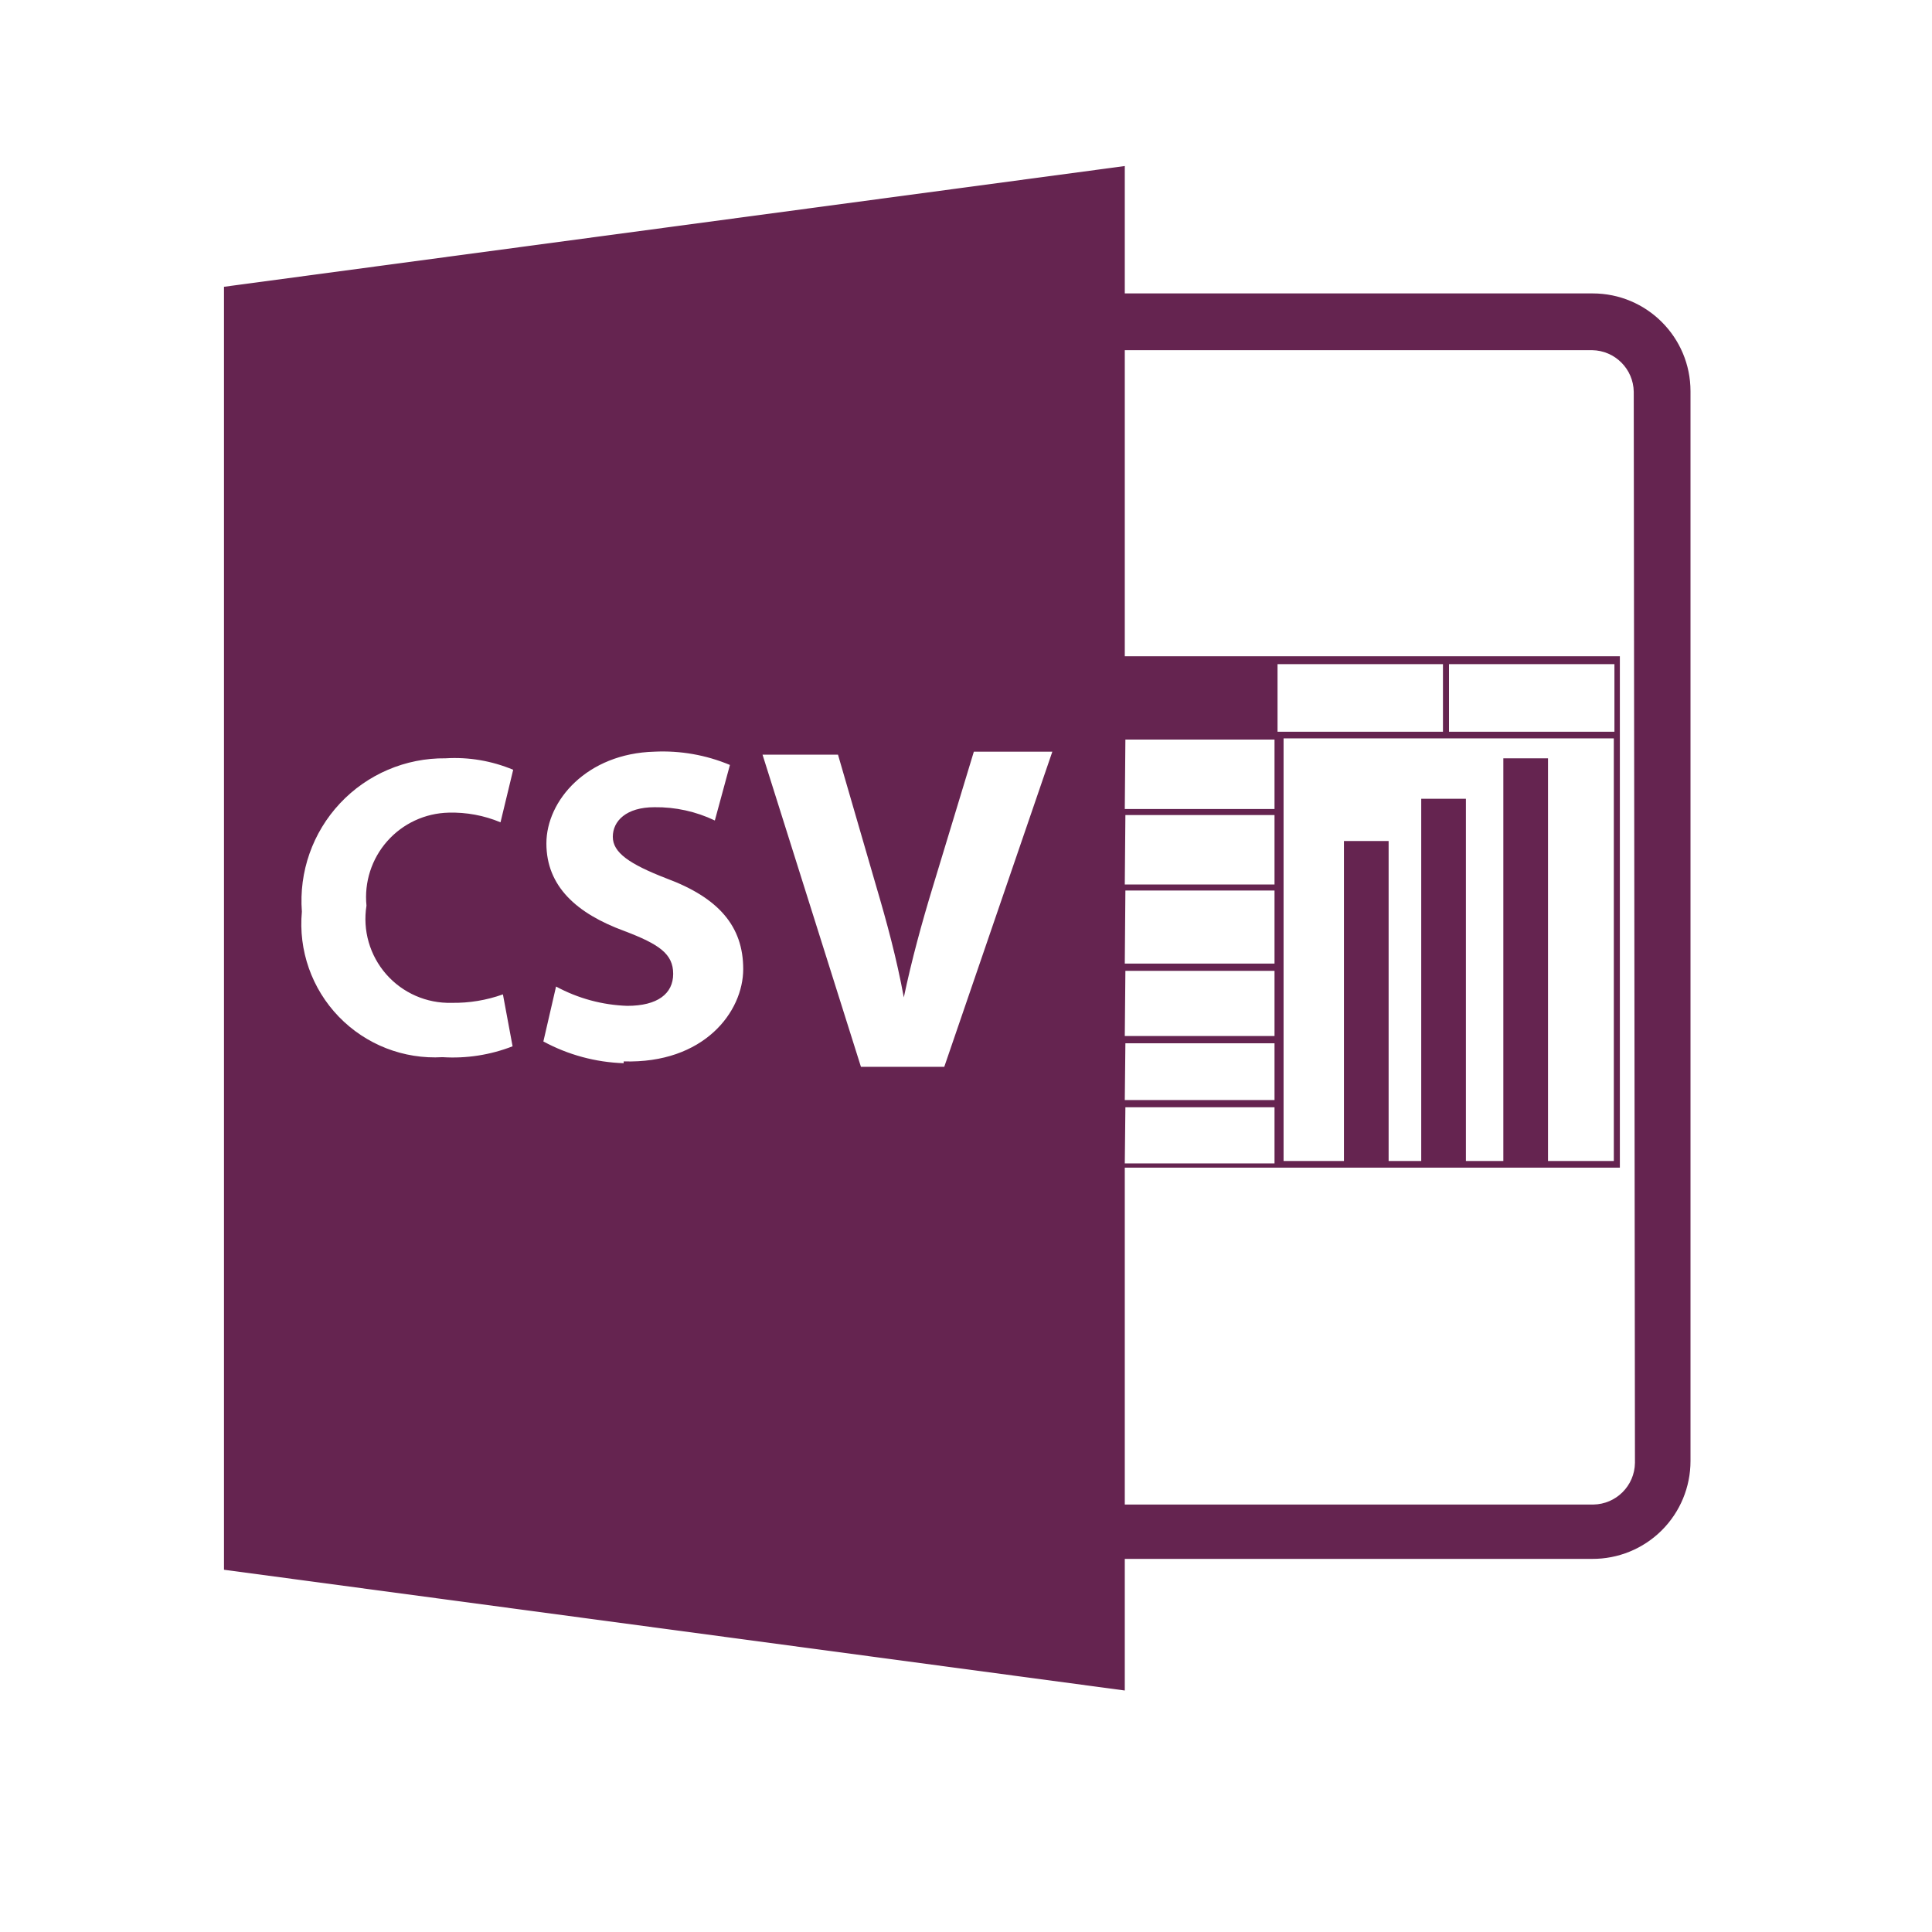
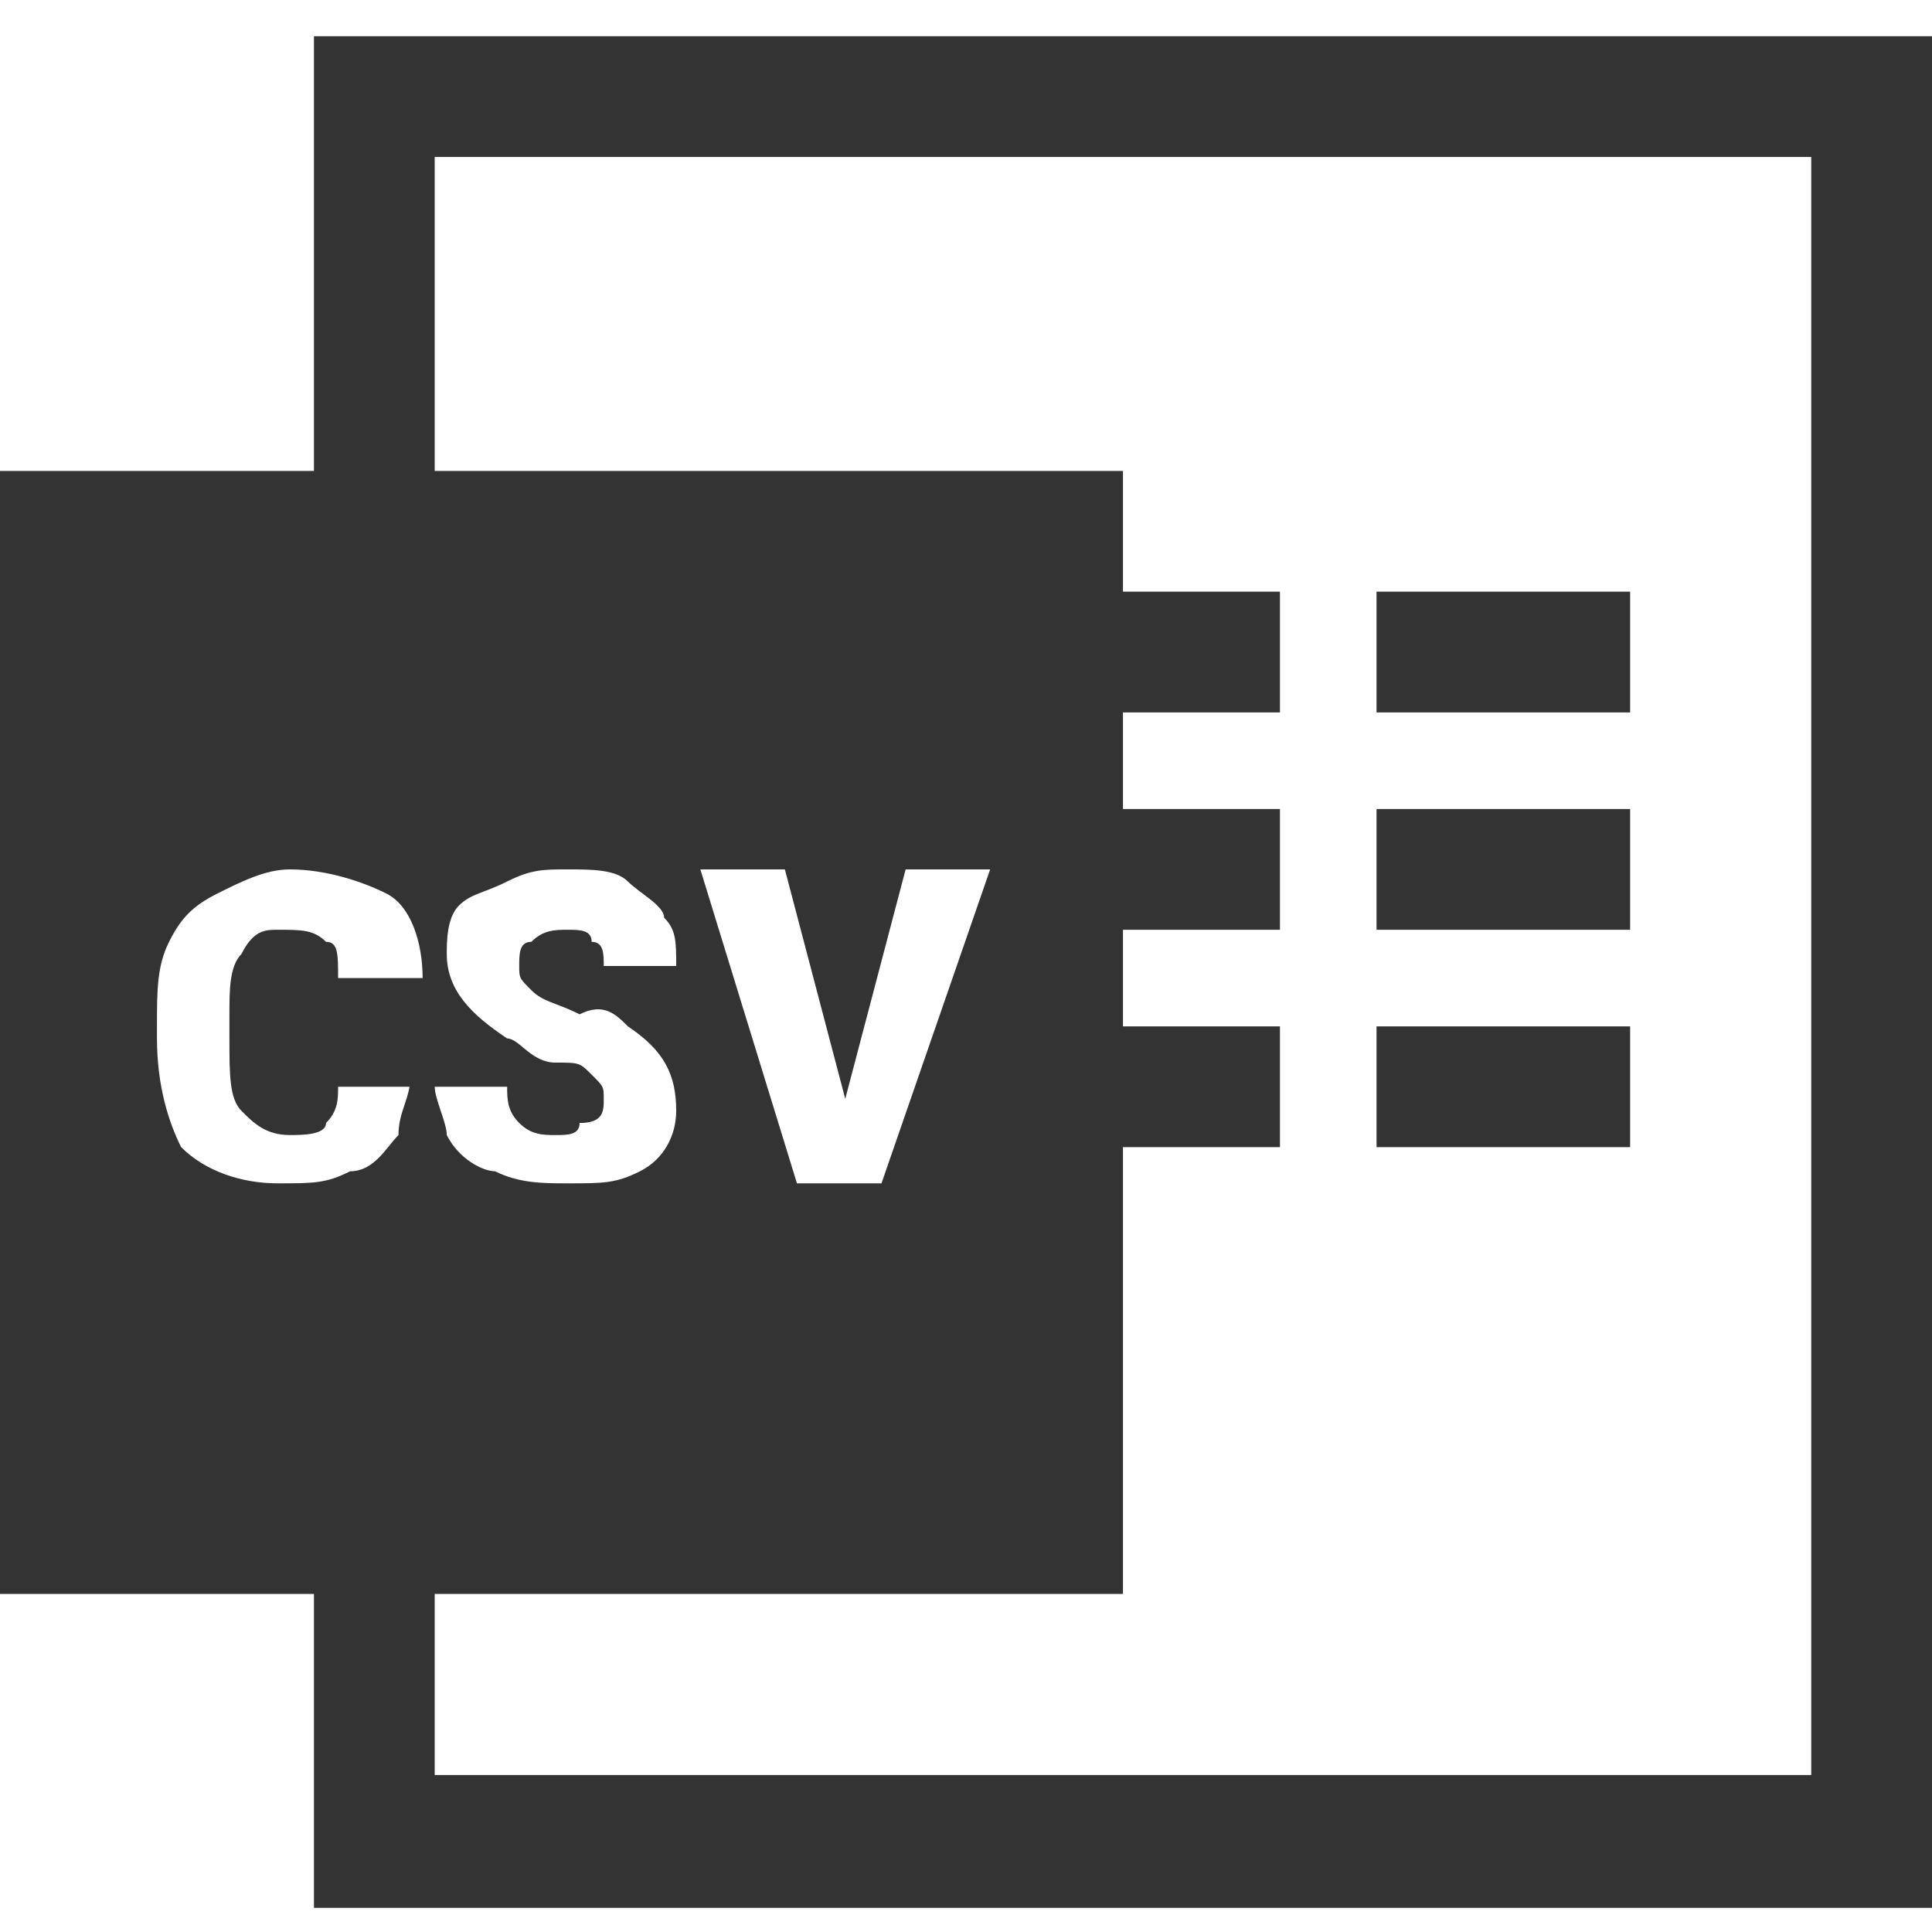
- <svg xmlns="http://www.w3.org/2000/svg" viewBox="0 0 32 32">
-   <defs>
-     <style>.a{fill:#652450;}</style>
-   </defs>
-   <path class="a" d="M26.38,4.86H18.63V2.75l-14.92,2V26l14.92,2V25.82h7.74A1.62,1.62,0,0,0,28,24.2V6.48A1.62,1.62,0,0,0,26.38,4.86ZM7.48,16.61a2.4,2.4,0,0,0,.85-.14l.16.86a2.72,2.72,0,0,1-1.16.18A2.21,2.21,0,0,1,5,15.1a2.36,2.36,0,0,1,2.38-2.54,2.5,2.5,0,0,1,1.12.19l-.21.87a2.08,2.08,0,0,0-.86-.16A1.4,1.4,0,0,0,6.07,15,1.39,1.39,0,0,0,7.48,16.61Zm2.85,1A3,3,0,0,1,9,17.25l.21-.91a2.66,2.66,0,0,0,1.18.32c.5,0,.76-.2.76-.53s-.23-.49-.81-.71c-.79-.29-1.29-.74-1.29-1.45s.67-1.49,1.79-1.52a2.88,2.88,0,0,1,1.25.22l-.25.92a2.25,2.25,0,0,0-1-.22c-.47,0-.69.23-.69.49s.27.45.89.69c.86.32,1.27.79,1.27,1.5S11.66,17.62,10.33,17.58Zm5.31.06-1.38,0L12.63,12.5l1.25,0,.63,2.17c.18.61.34,1.2.46,1.85h0c.13-.62.3-1.24.48-1.83l.68-2.24,1.3,0Zm3-5.42h2.47v1.15H18.63Zm0,1.25h2.47v1.15H18.63Zm0,1.25h2.47v1.21H18.63Zm0,1.33h2.47v1.08H18.63Zm0,1.2h2.47v.94H18.63Zm0,1.06h2.47v.93H18.63Zm8.44,5.89a.7.7,0,0,1-.69.69H18.63V19.34h8.2V12h0V10.87h-8.2V5.8h7.74a.7.7,0,0,1,.69.69Zm-.35-12v7H25.64V12.56H24.9v6.67h-.62v-6h-.74v6H23v-5.3h-.74v5.3h-1v-7h5.52ZM24,12.12V11h2.74v1h0v.12Zm-.1,0H21.16V11H23.9Z" />
+ <svg xmlns="http://www.w3.org/2000/svg" version="1.1" id="Layer_1" x="0px" y="0px" viewBox="0 0 16 16" style="enable-background:new 0 0 16 16;" xml:space="preserve">
+   <style type="text/css">
+ 	.st0{fill:#333333;}
+ </style>
+   <g>
+     <g>
+       <path class="st0" d="M9.3,8.5V7.7h1.3v-1H9.3V5.9h1.3v-1H9.3v-1H3.6V1.3H15v13.4H3.6v-1.5h5.7V9.5h1.3v-1H9.3z M2.6,13.2v2.6H16    V0.3H2.6v3.6H0v9.3H2.6z M3.4,8.9c0,0.2-0.1,0.3-0.1,0.5C3.2,9.5,3.1,9.7,2.9,9.7C2.7,9.8,2.6,9.8,2.3,9.8C2,9.8,1.7,9.7,1.5,9.5    C1.4,9.3,1.3,9,1.3,8.6V8.5c0-0.3,0-0.5,0.1-0.7c0.1-0.2,0.2-0.3,0.4-0.4c0.2-0.1,0.4-0.2,0.6-0.2c0.3,0,0.6,0.1,0.8,0.2    s0.3,0.4,0.3,0.7H2.8c0-0.2,0-0.3-0.1-0.3C2.6,7.7,2.5,7.7,2.3,7.7C2.2,7.7,2.1,7.7,2,7.9C1.9,8,1.9,8.2,1.9,8.4v0.2    c0,0.3,0,0.5,0.1,0.6c0.1,0.1,0.2,0.2,0.4,0.2c0.1,0,0.3,0,0.3-0.1c0.1-0.1,0.1-0.2,0.1-0.3H3.4z M5,9.1C5,9,5,9,4.9,8.9    S4.8,8.8,4.6,8.8S4.3,8.6,4.2,8.6C3.9,8.4,3.7,8.2,3.7,7.9c0-0.1,0-0.3,0.1-0.4C3.9,7.4,4,7.4,4.2,7.3s0.3-0.1,0.5-0.1    c0.2,0,0.4,0,0.5,0.1c0.1,0.1,0.3,0.2,0.3,0.3C5.6,7.7,5.6,7.8,5.6,8H5c0-0.1,0-0.2-0.1-0.2C4.9,7.7,4.8,7.7,4.7,7.7    c-0.1,0-0.2,0-0.3,0.1c-0.1,0-0.1,0.1-0.1,0.2c0,0.1,0,0.1,0.1,0.2c0.1,0.1,0.2,0.1,0.4,0.2C5,8.3,5.1,8.4,5.2,8.5    c0.3,0.2,0.4,0.4,0.4,0.7c0,0.2-0.1,0.4-0.3,0.5S5,9.8,4.7,9.8c-0.2,0-0.4,0-0.6-0.1C4,9.7,3.8,9.6,3.7,9.4C3.7,9.3,3.6,9.1,3.6,9    h0.6c0,0.1,0,0.2,0.1,0.3s0.2,0.1,0.3,0.1c0.1,0,0.2,0,0.2-0.1C5,9.3,5,9.2,5,9.1z M7,9.1l0.5-1.9h0.7L7.3,9.8H6.6L5.8,7.2h0.7    L7,9.1z M11.4,4.9h2.1v1h-2.1V4.9z M11.4,6.7h2.1v1h-2.1V6.7z M11.4,8.5h2.1v1h-2.1V8.5z" />
+     </g>
+   </g>
</svg>
